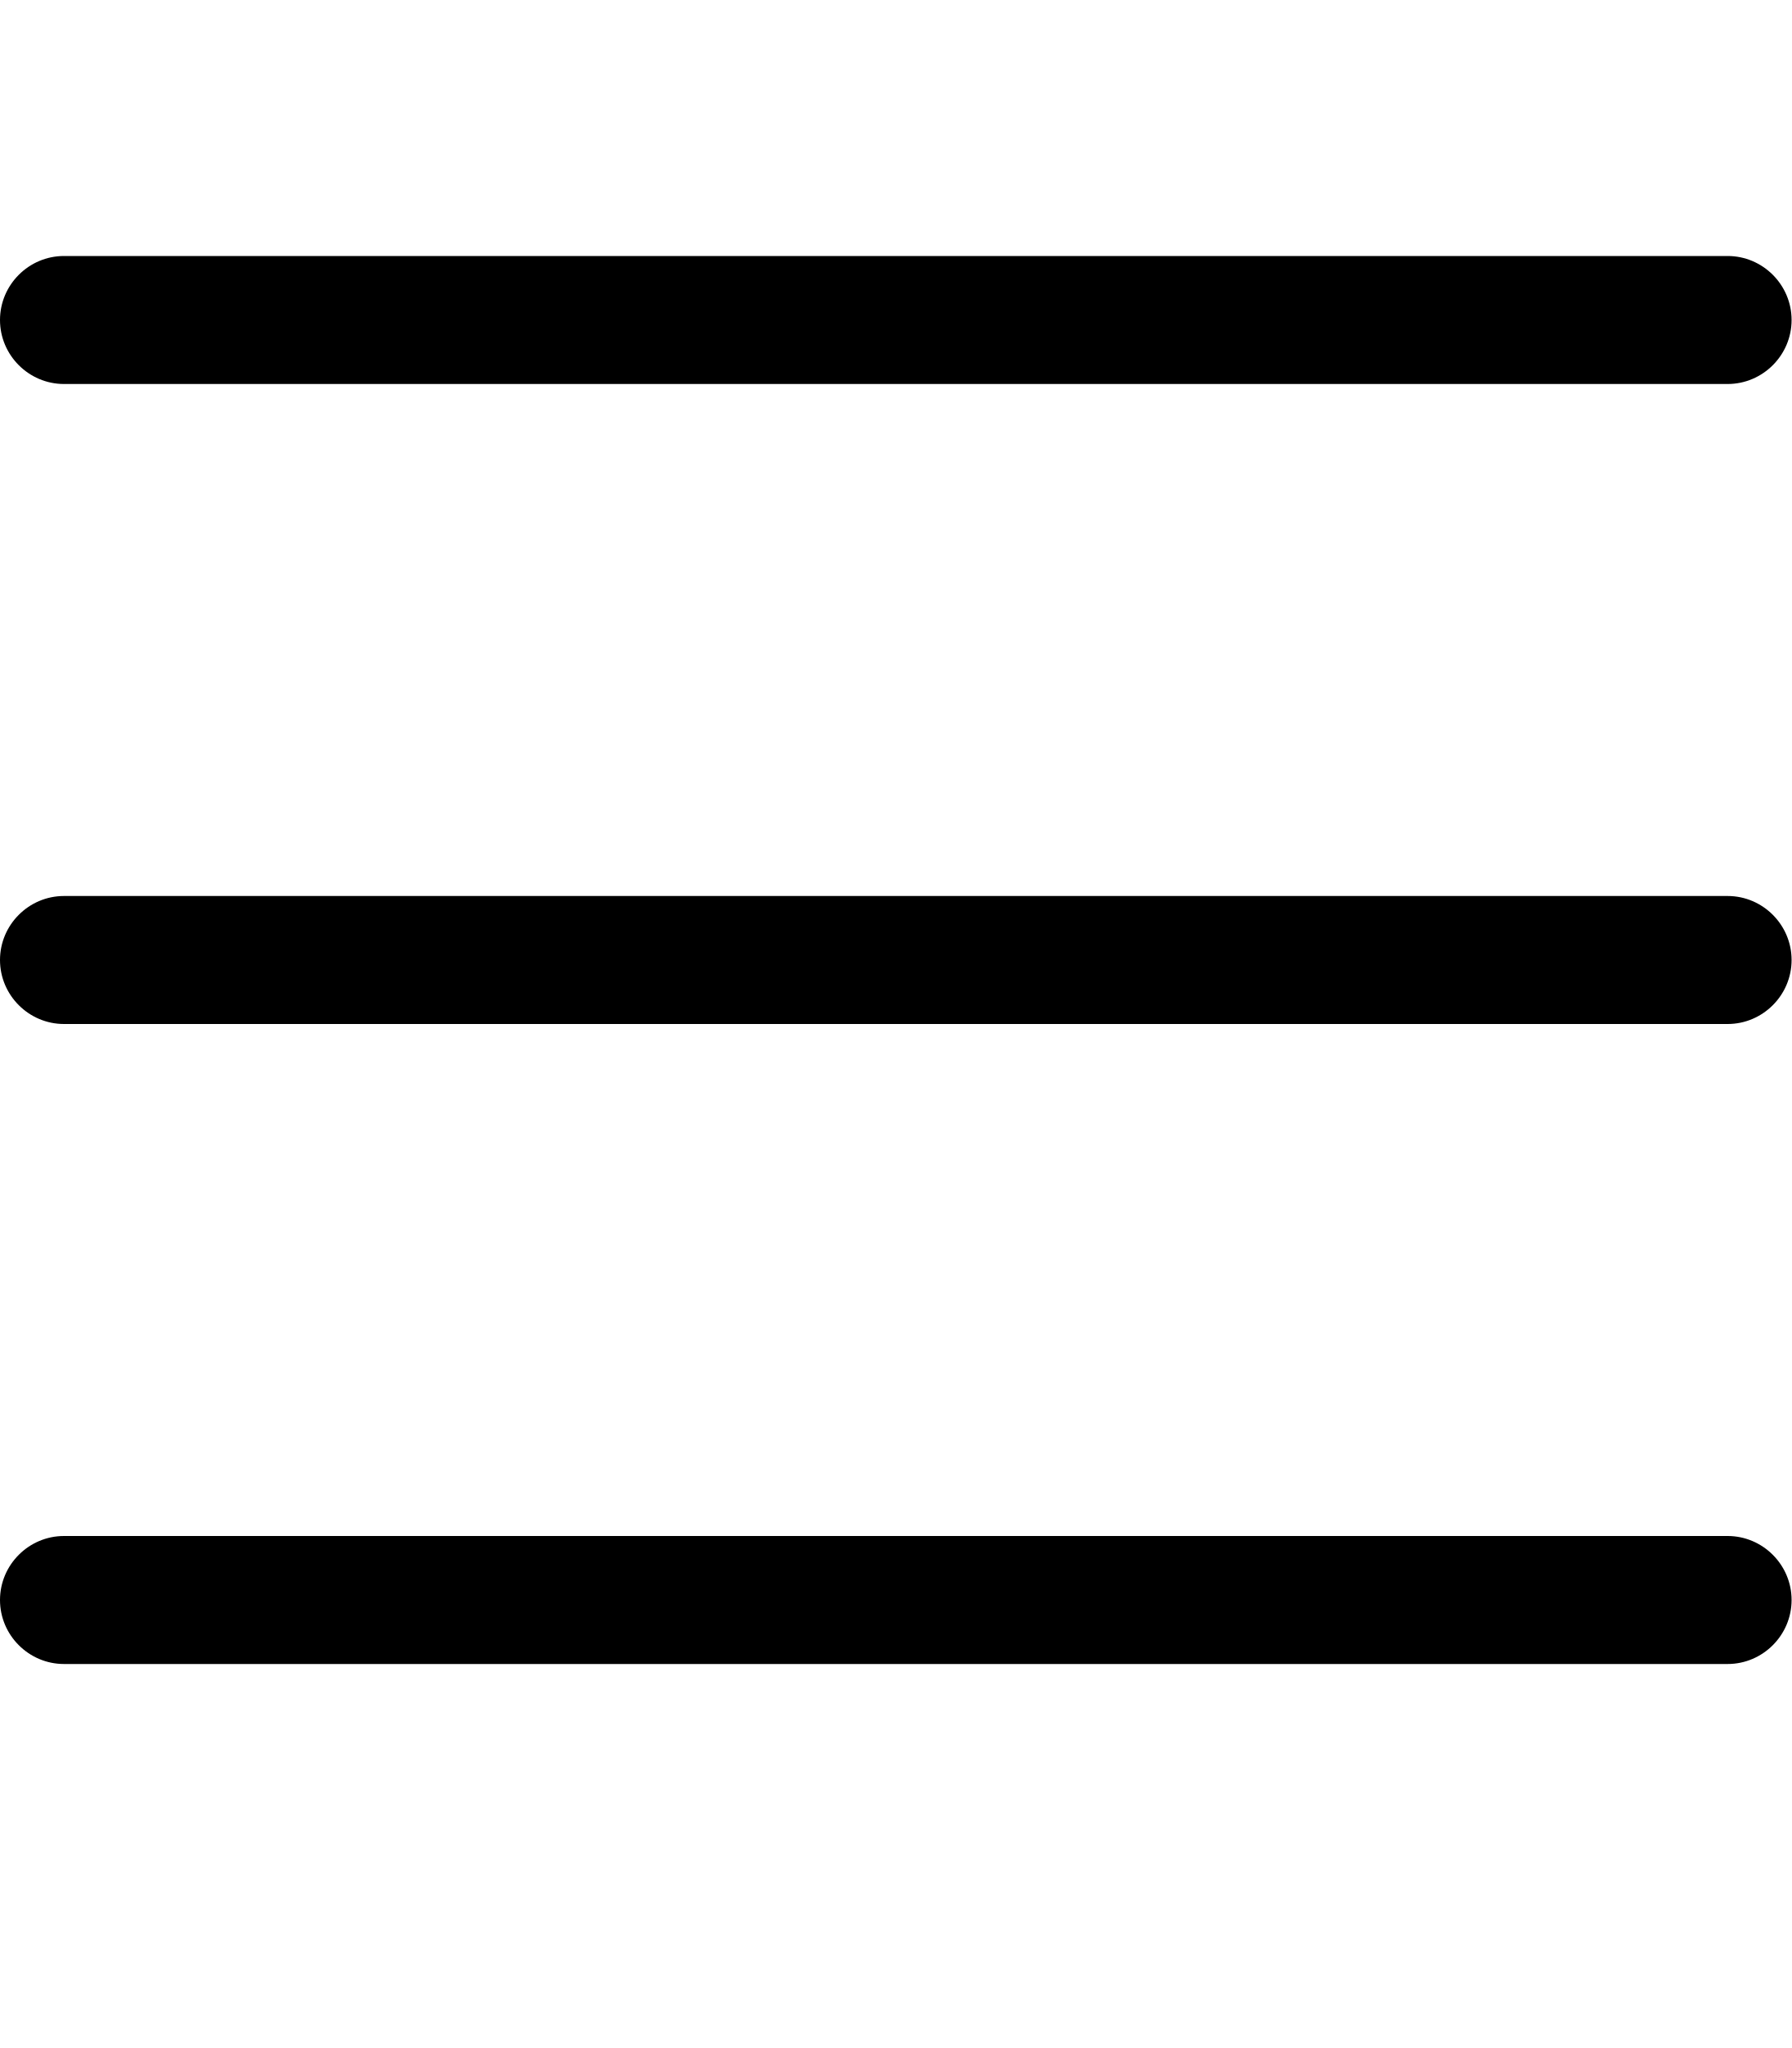
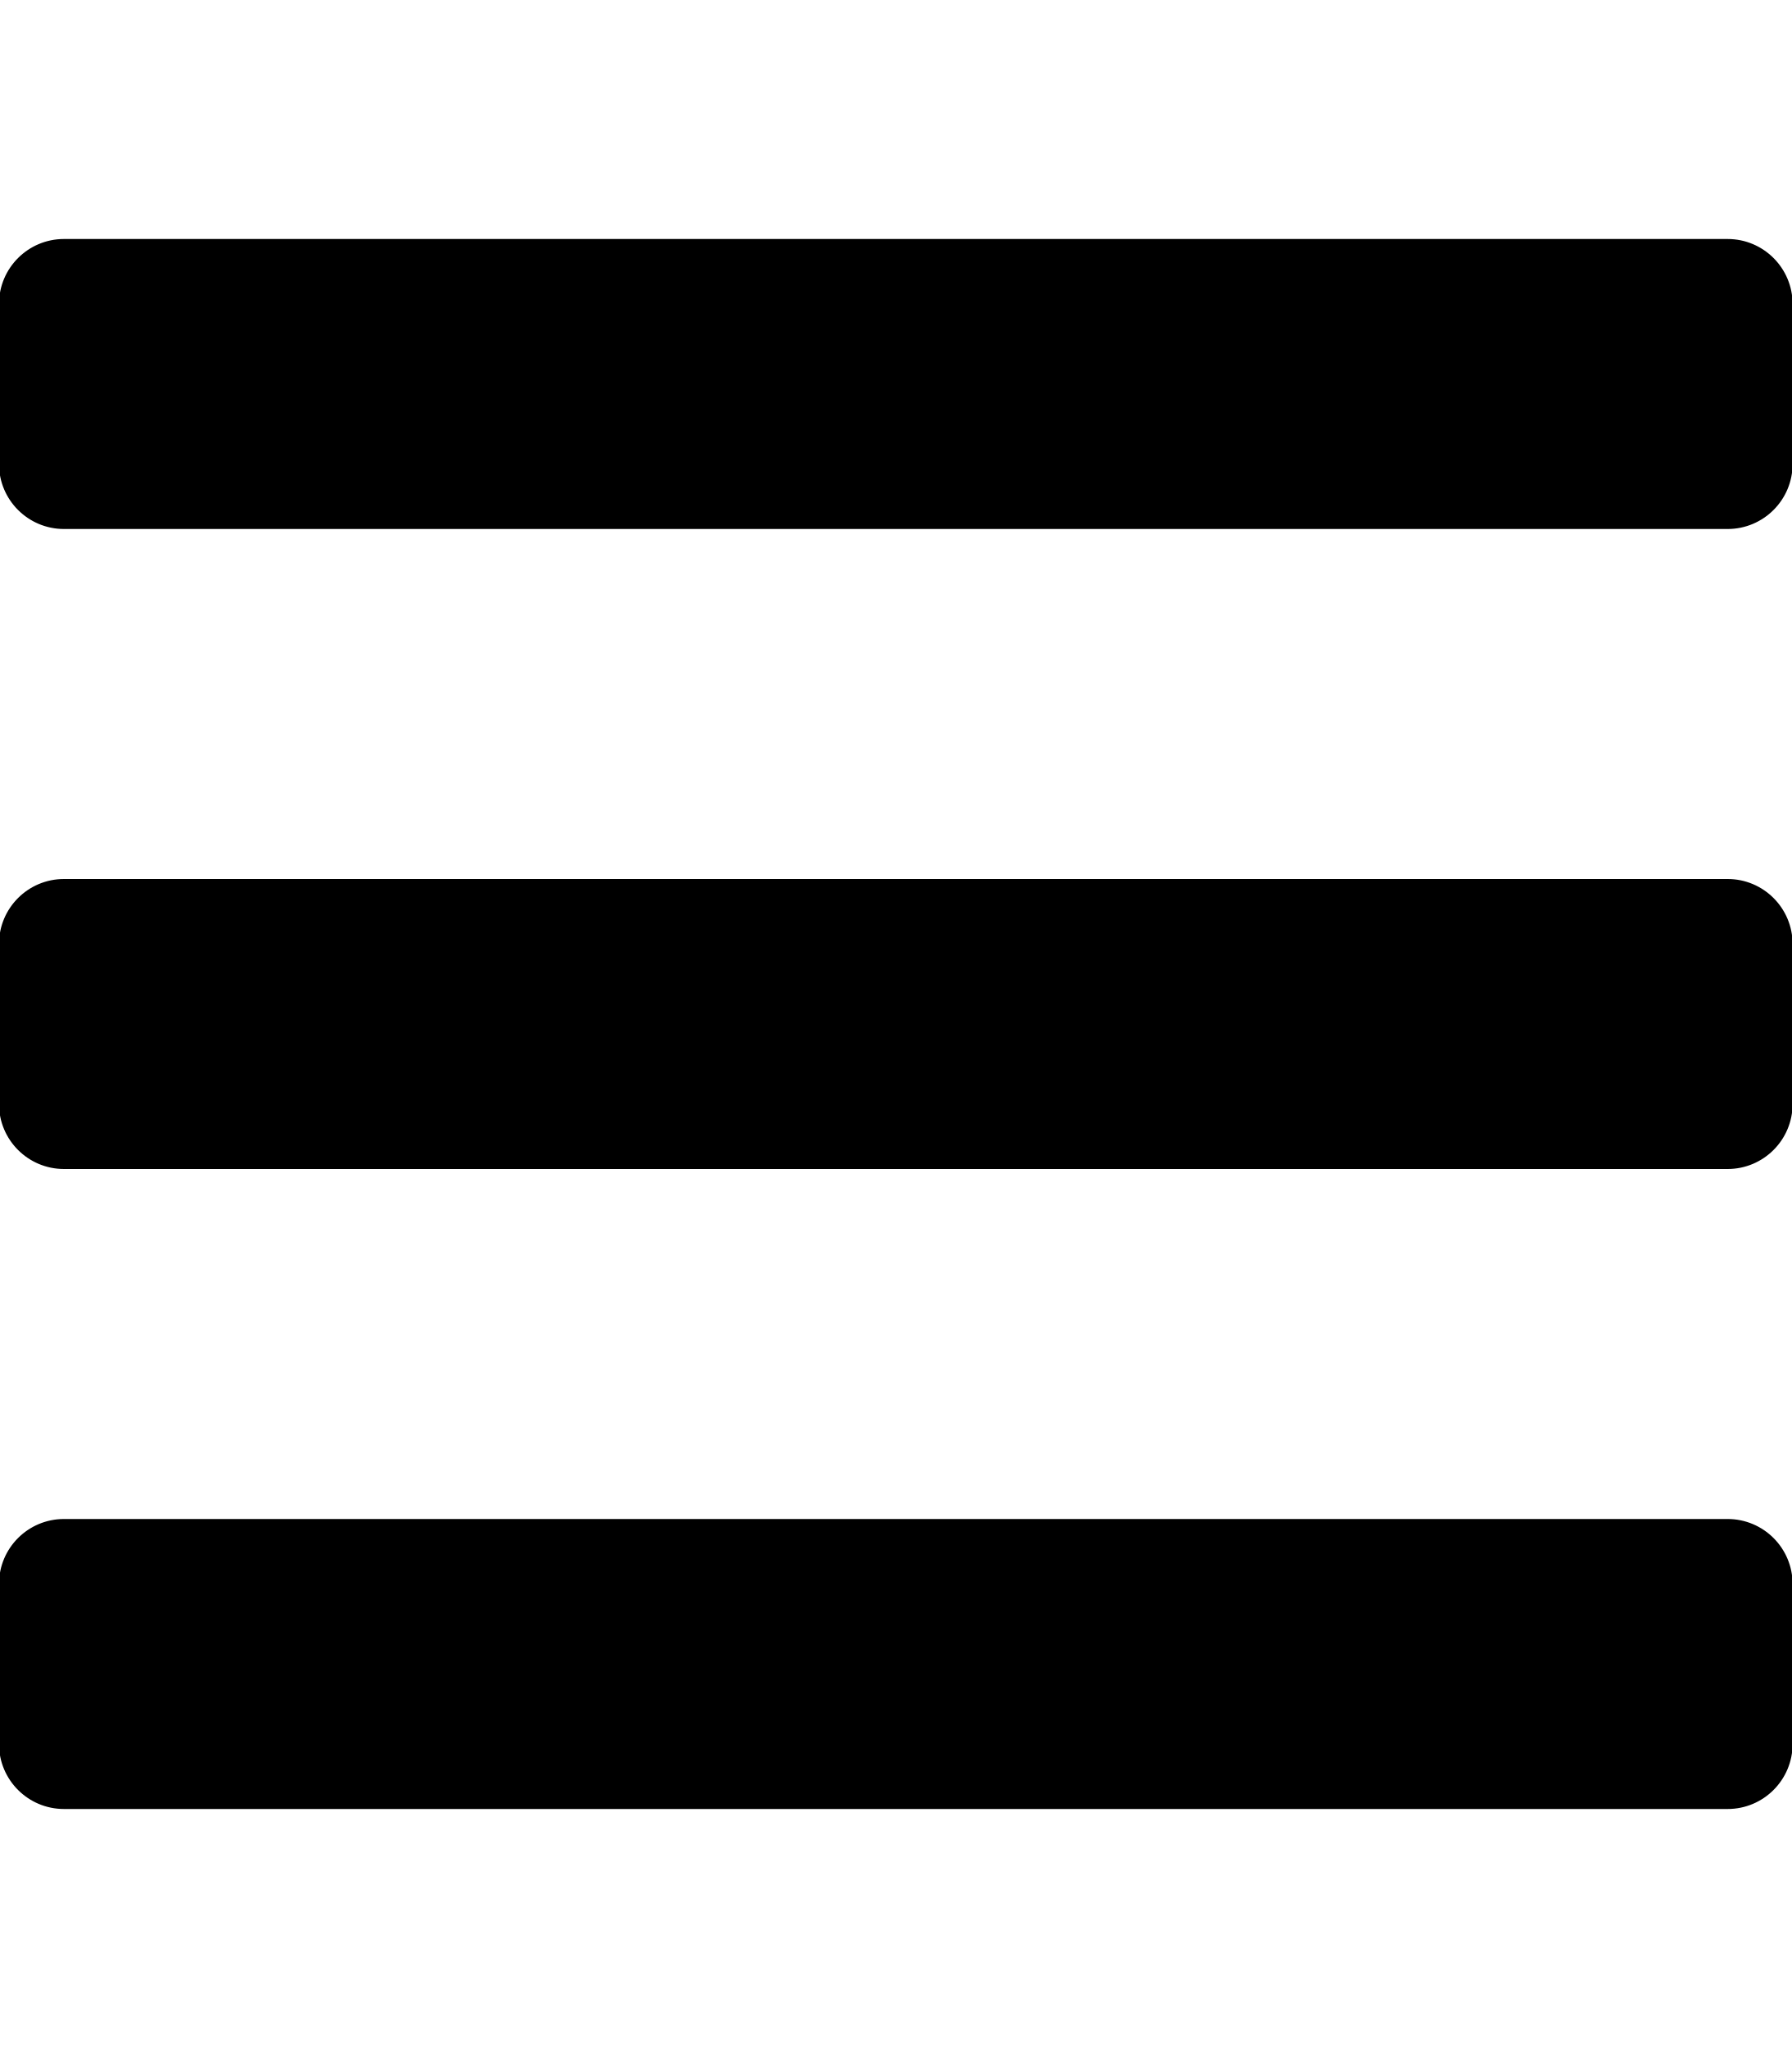
- <svg xmlns="http://www.w3.org/2000/svg" fill="currentColor" viewBox="0 0 448 512">
-   <path d="M0 80c0-8.8 7.2-16 16-16H432c8.8 0 16 7.2 16 16s-7.2 16-16 16H16C7.2 96 0 88.8 0 80zM0 240c0-8.8 7.2-16 16-16H432c8.8 0 16 7.2 16 16s-7.2 16-16 16H16c-8.8 0-16-7.2-16-16zM448 400c0 8.8-7.2 16-16 16H16c-8.8 0-16-7.2-16-16s7.2-16 16-16H432c8.8 0 16 7.2 16 16z" />
+ <svg xmlns="http://www.w3.org/2000/svg" viewBox="0 0 448 512" fill="currentColor">
+   <path stroke="currentColor" stroke-width="0.5" fill="currentColor" d="M16 132h416c8.837 0 16-7.163 16-16V76c0-8.837-7.163-16-16-16H16C7.163 60 0 67.163 0 76v40c0 8.837 7.163 16 16 16zm0 160h416c8.837 0 16-7.163 16-16v-40c0-8.837-7.163-16-16-16H16c-8.837 0-16 7.163-16 16v40c0 8.837 7.163 16 16 16zm0 160h416c8.837 0 16-7.163 16-16v-40c0-8.837-7.163-16-16-16H16c-8.837 0-16 7.163-16 16v40c0 8.837 7.163 16 16 16z" />
</svg>
